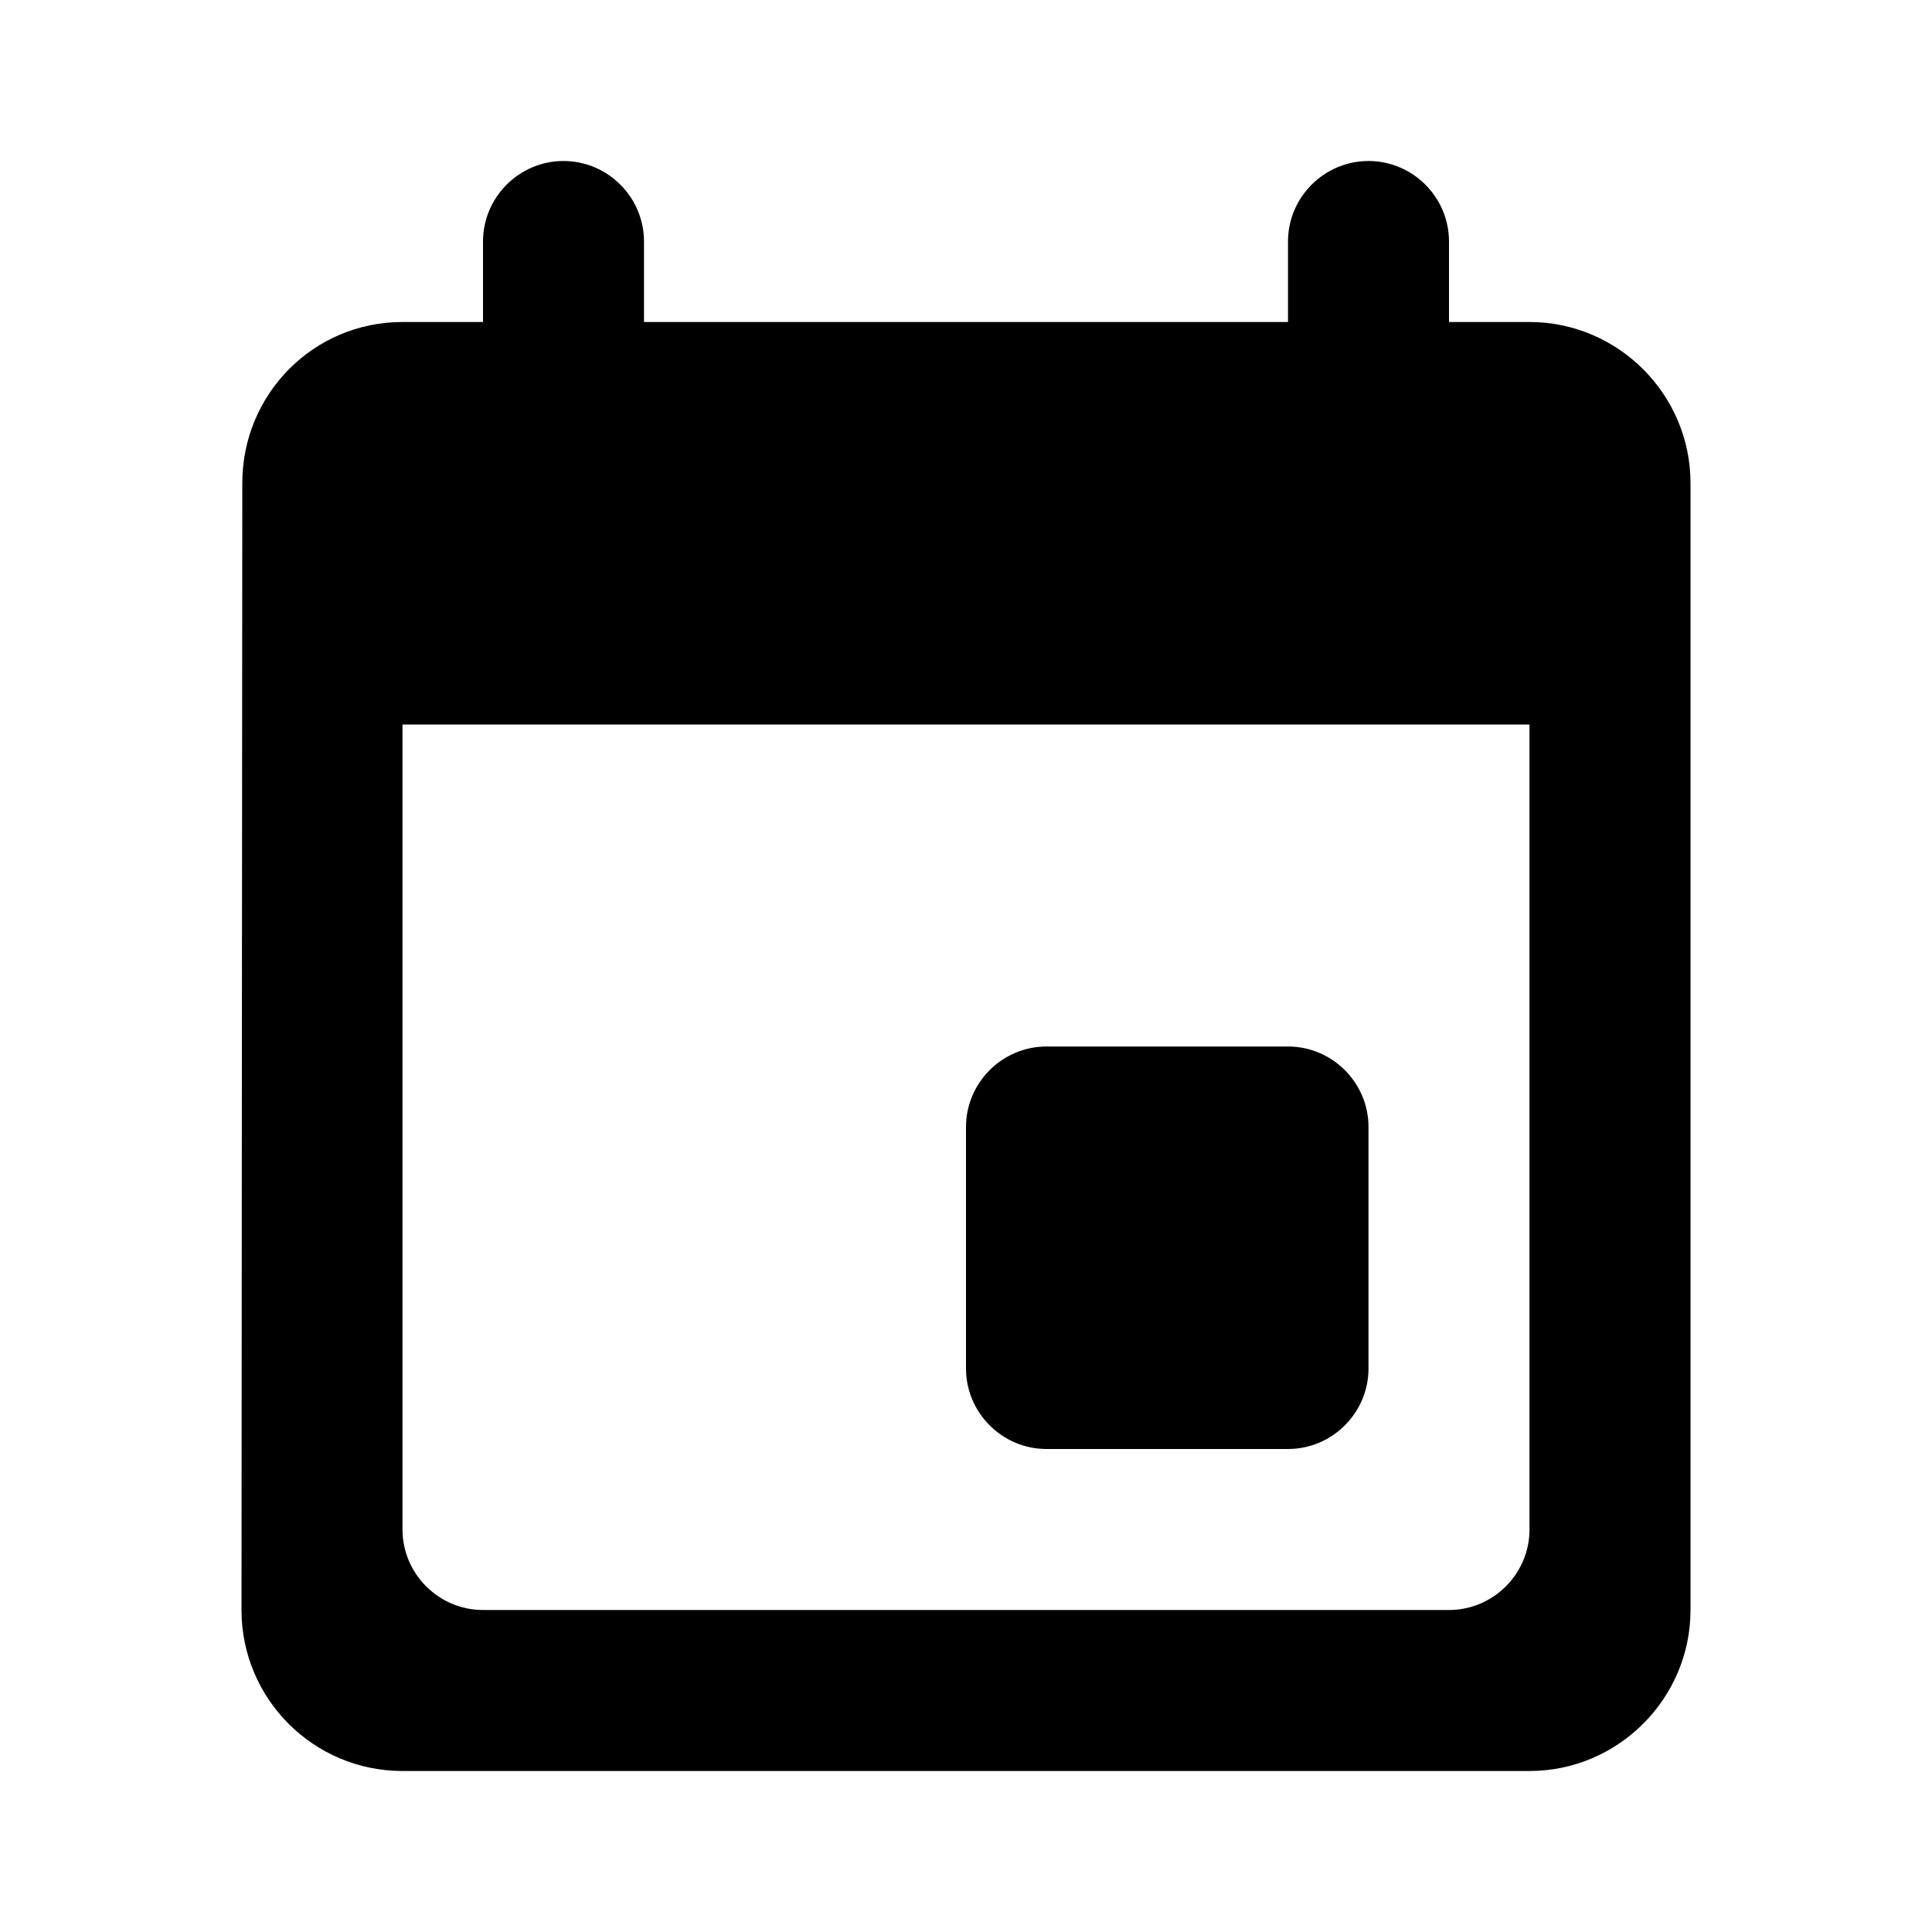
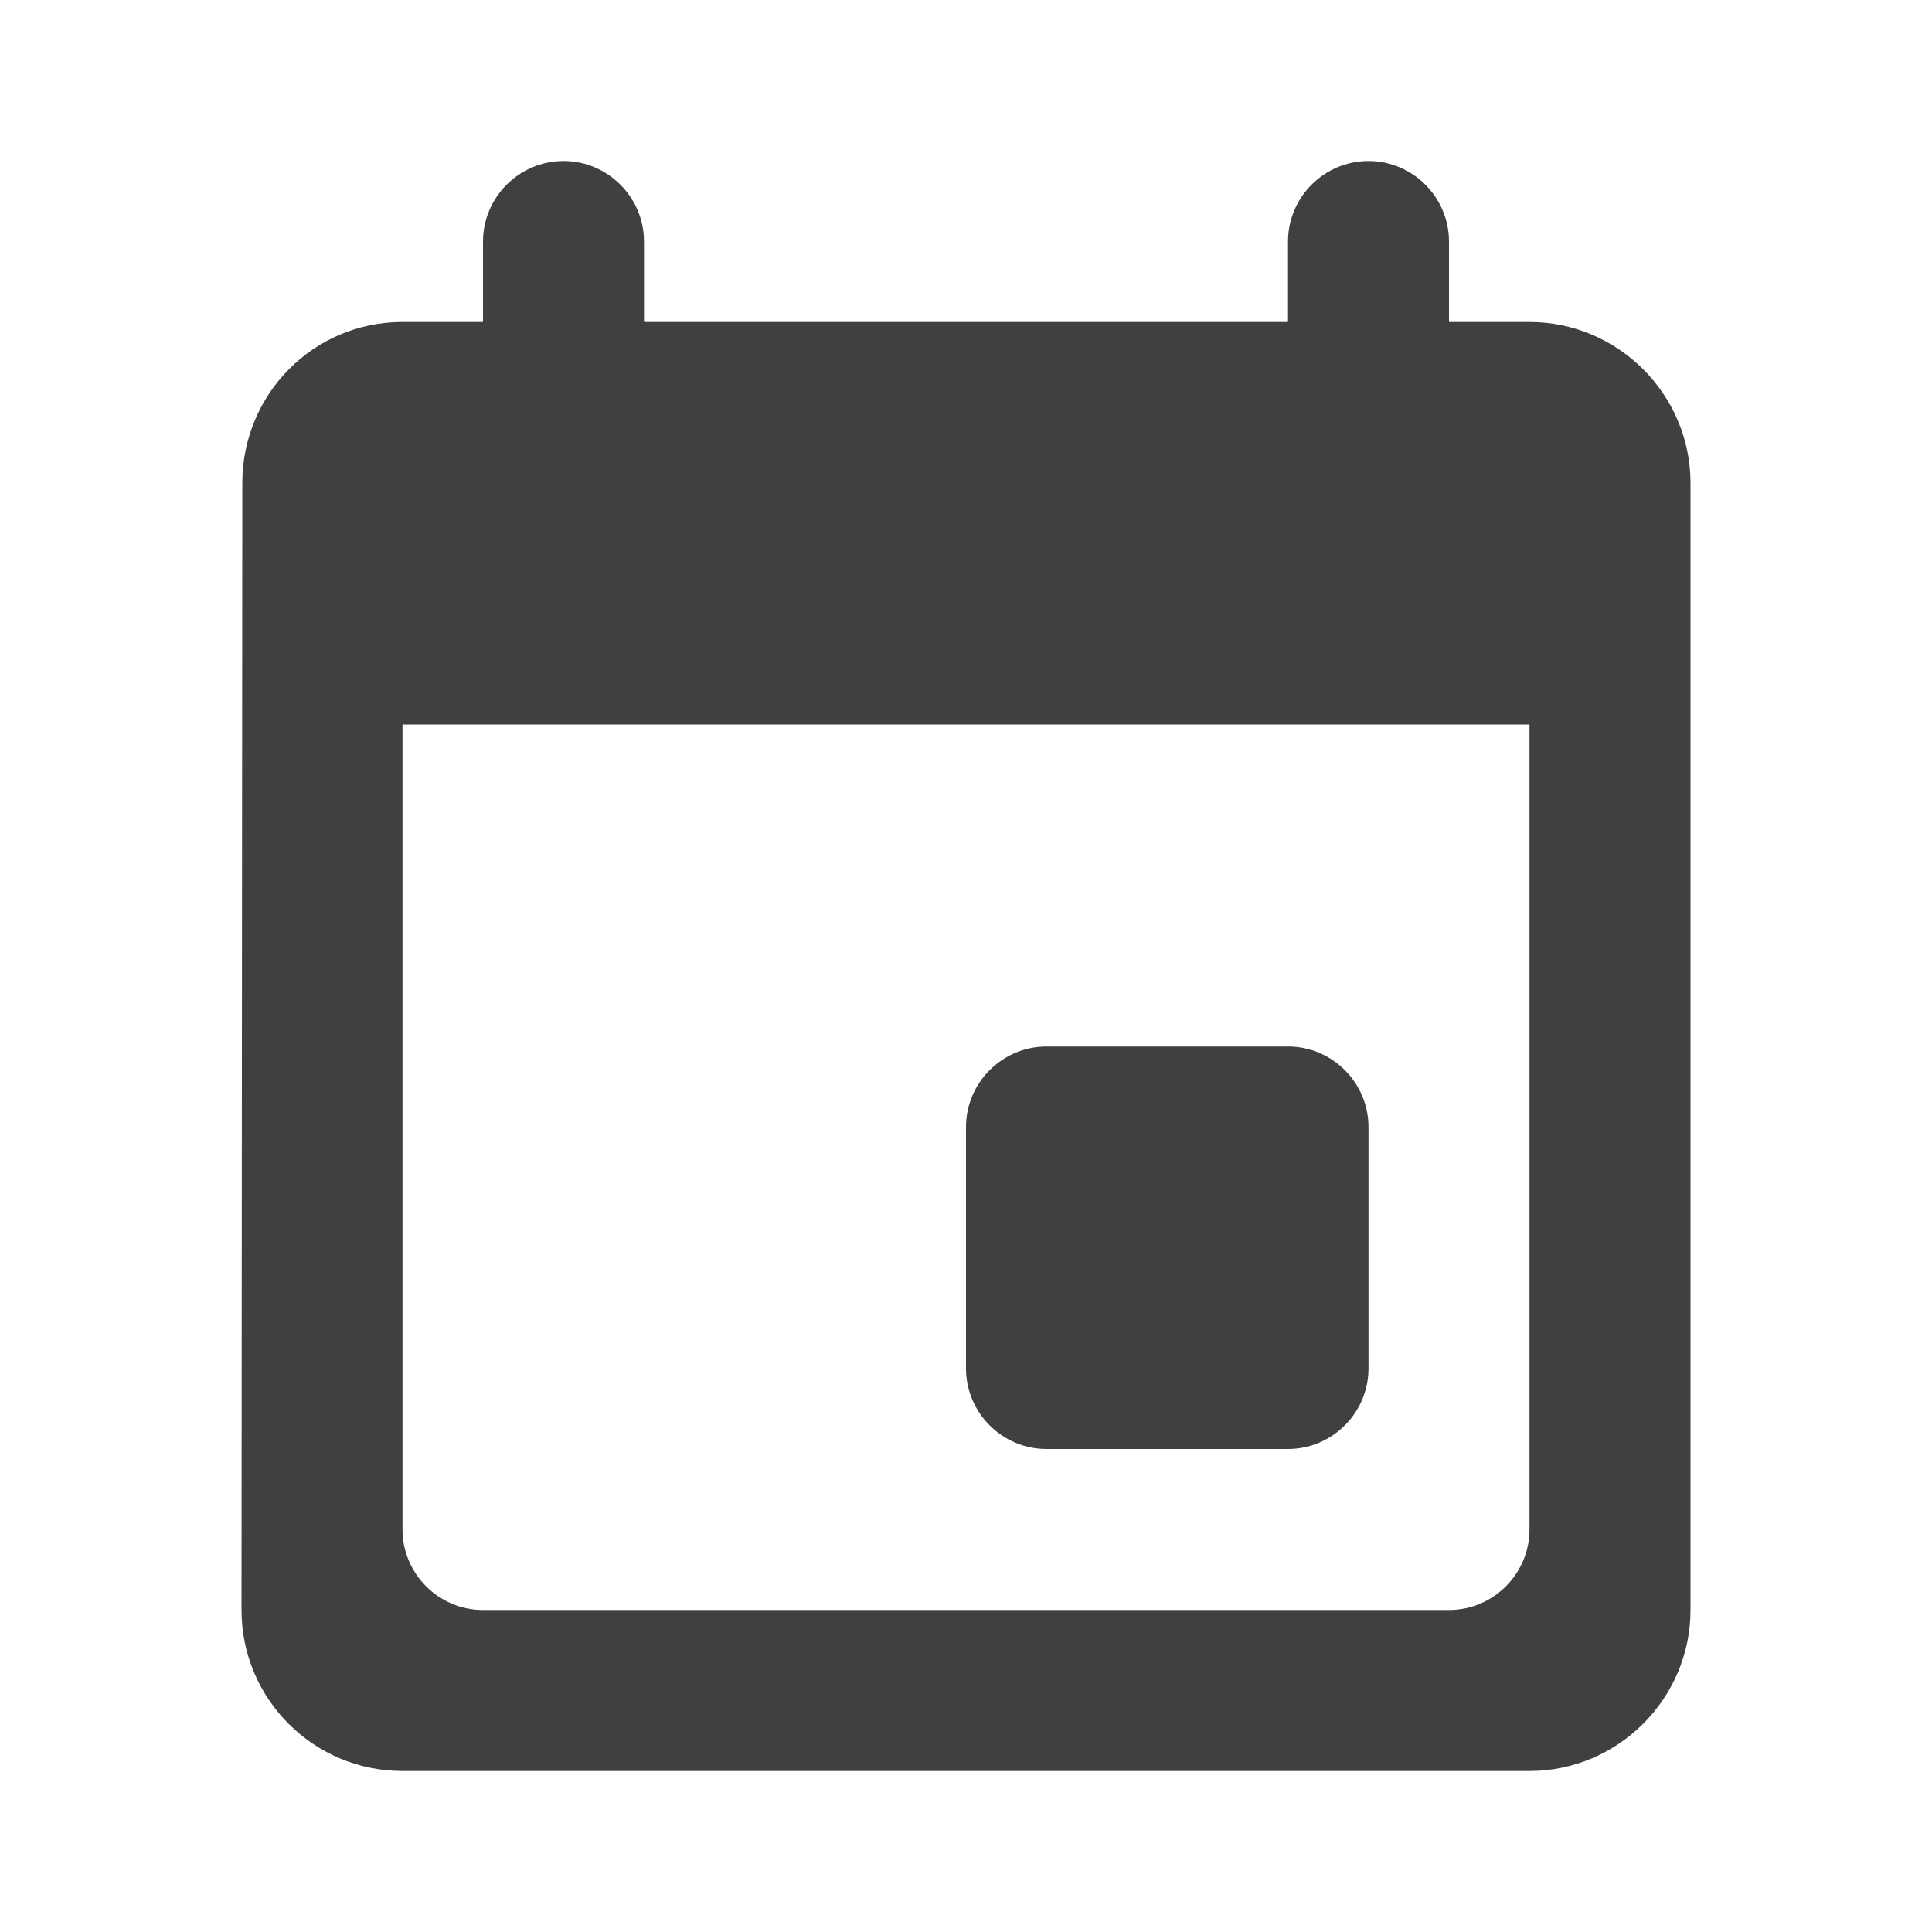
<svg xmlns="http://www.w3.org/2000/svg" width="512" height="512" viewBox="0 0 24 24">
-   <path fill="#000000" d="M16 13h-3c-.55 0-1 .45-1 1v3c0 .55.45 1 1 1h3c.55 0 1-.45 1-1v-3c0-.55-.45-1-1-1zm0-10v1H8V3c0-.55-.45-1-1-1s-1 .45-1 1v1H5c-1.11 0-1.99.9-1.99 2L3 20a2 2 0 0 0 2 2h14c1.1 0 2-.9 2-2V6c0-1.1-.9-2-2-2h-1V3c0-.55-.45-1-1-1s-1 .45-1 1zm2 17H6c-.55 0-1-.45-1-1V9h14v10c0 .55-.45 1-1 1z" />
+   <path fill="#404040" d="M16 13h-3c-.55 0-1 .45-1 1v3c0 .55.45 1 1 1h3c.55 0 1-.45 1-1v-3c0-.55-.45-1-1-1zm0-10v1H8V3c0-.55-.45-1-1-1s-1 .45-1 1v1H5c-1.11 0-1.99.9-1.99 2L3 20a2 2 0 0 0 2 2h14c1.1 0 2-.9 2-2V6c0-1.1-.9-2-2-2h-1V3c0-.55-.45-1-1-1s-1 .45-1 1zm2 17H6c-.55 0-1-.45-1-1V9h14v10c0 .55-.45 1-1 1z" />
</svg>
